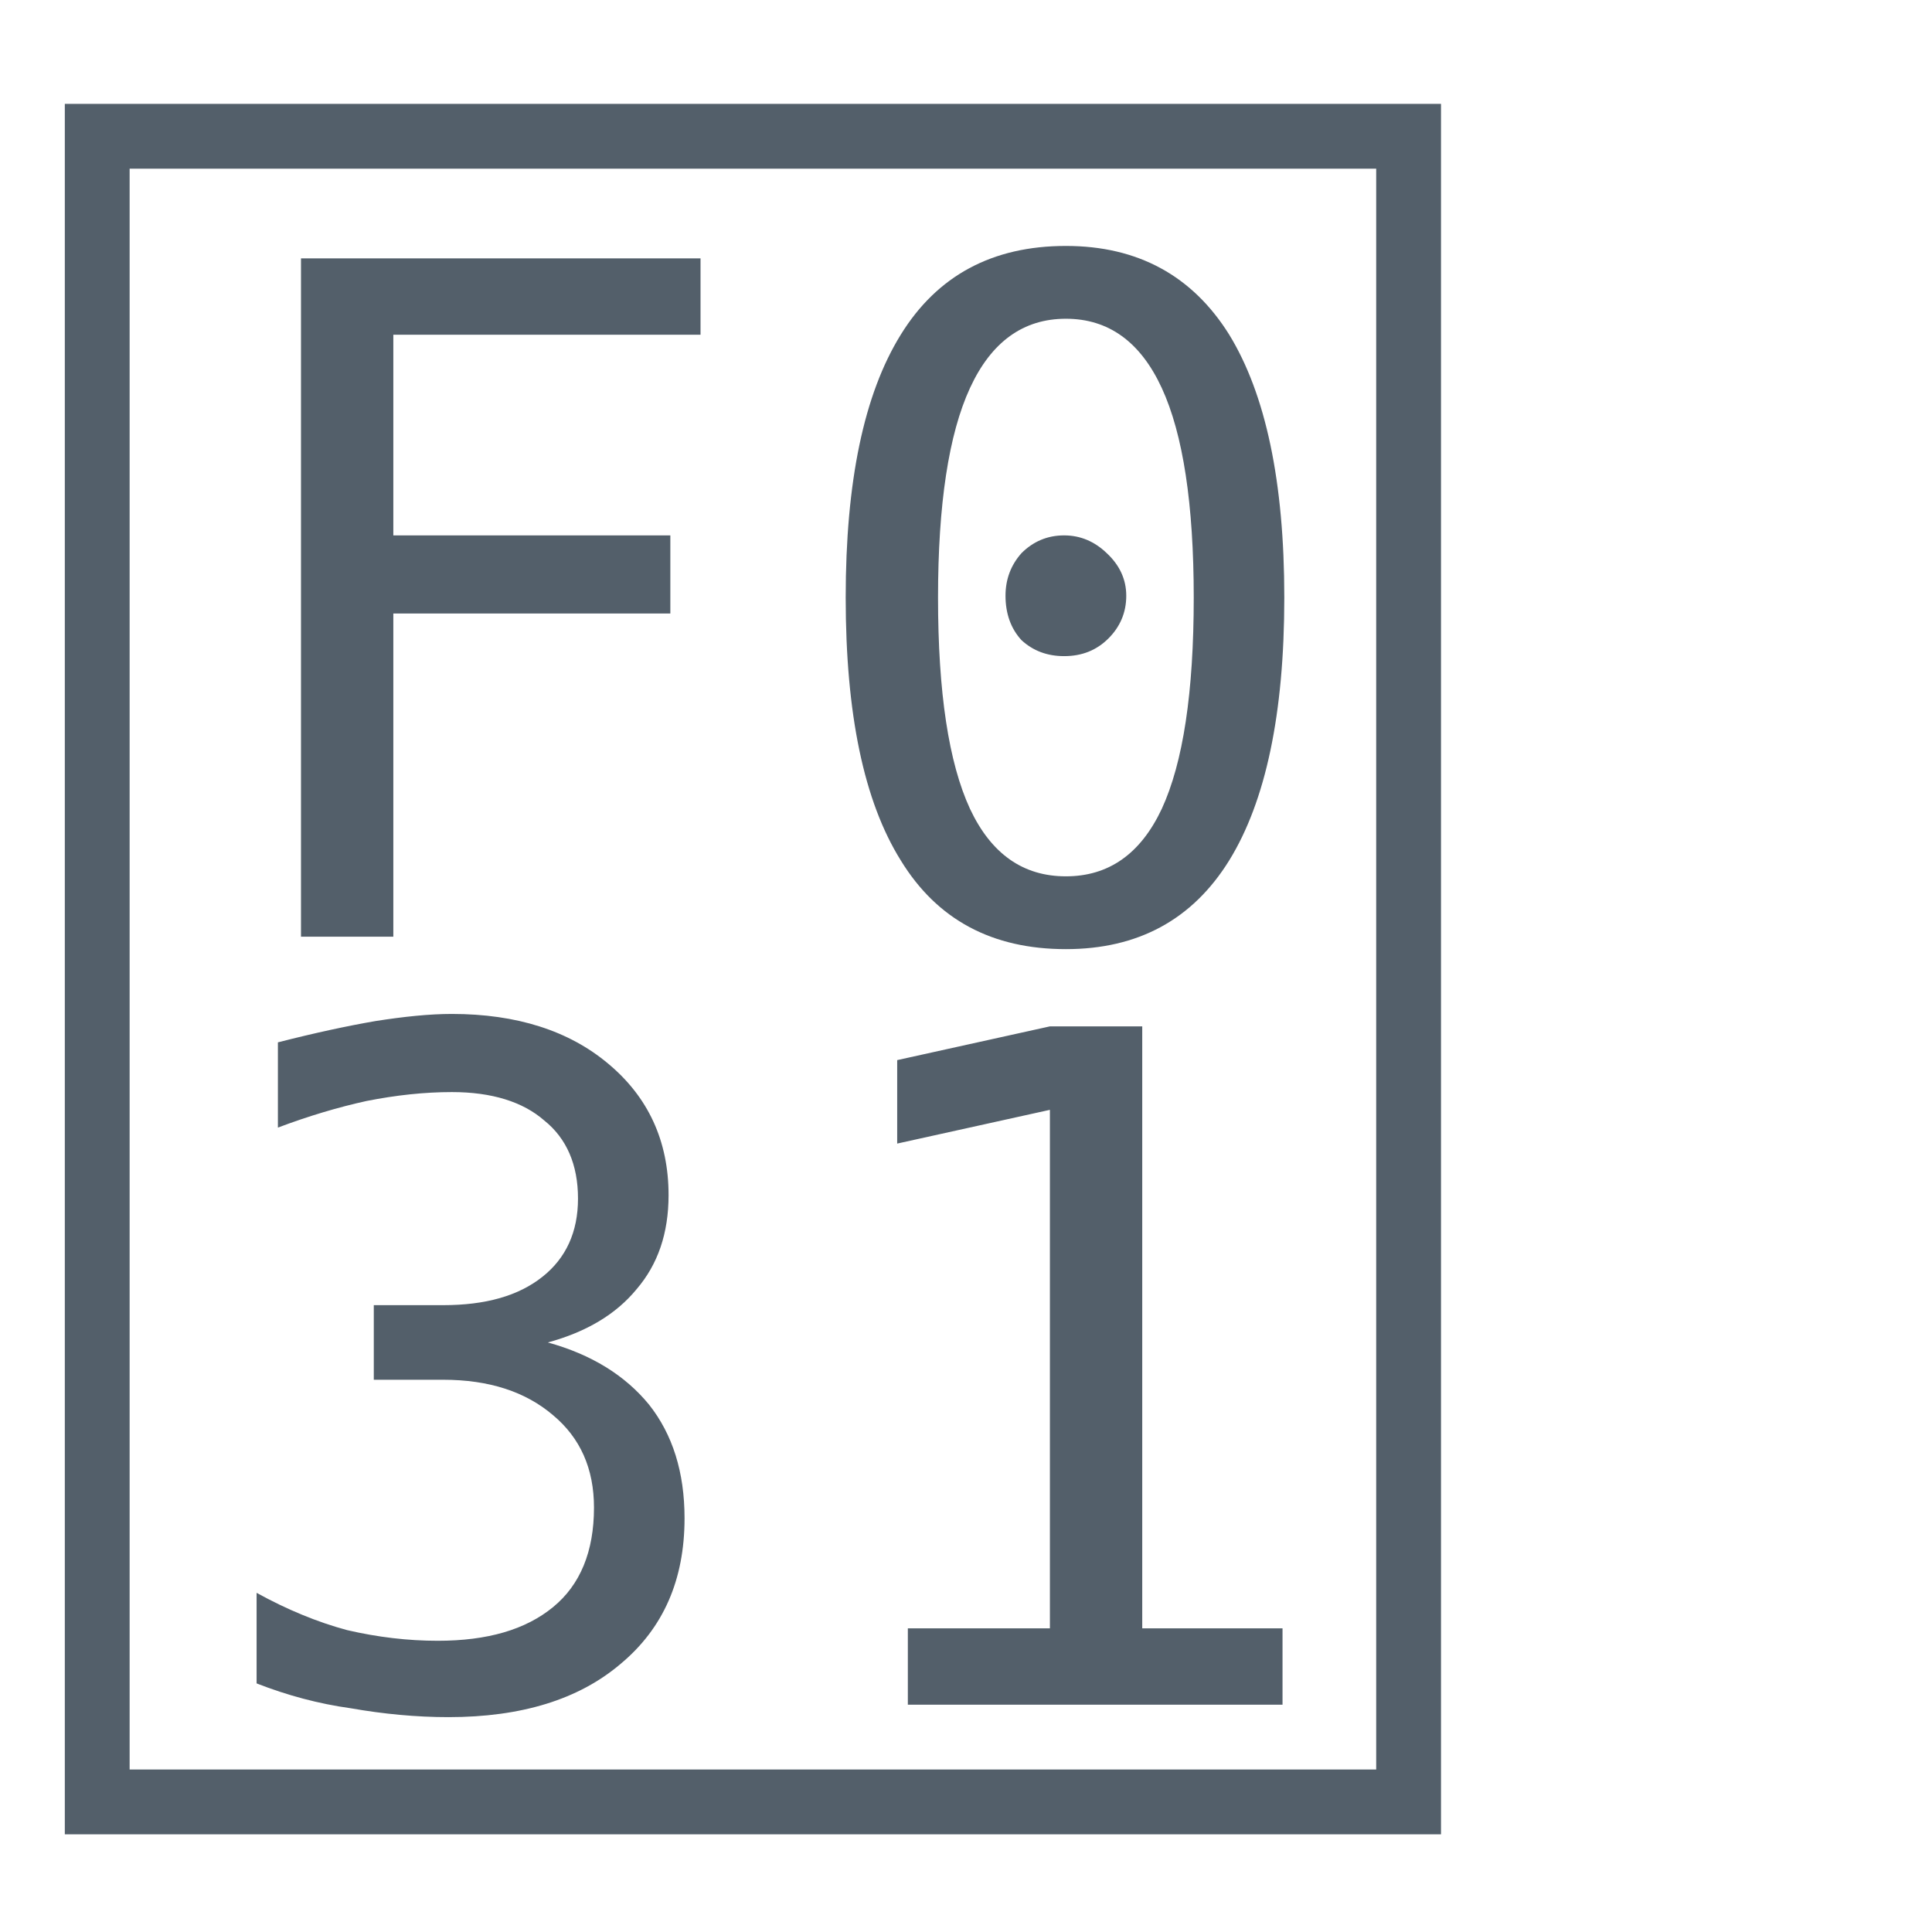
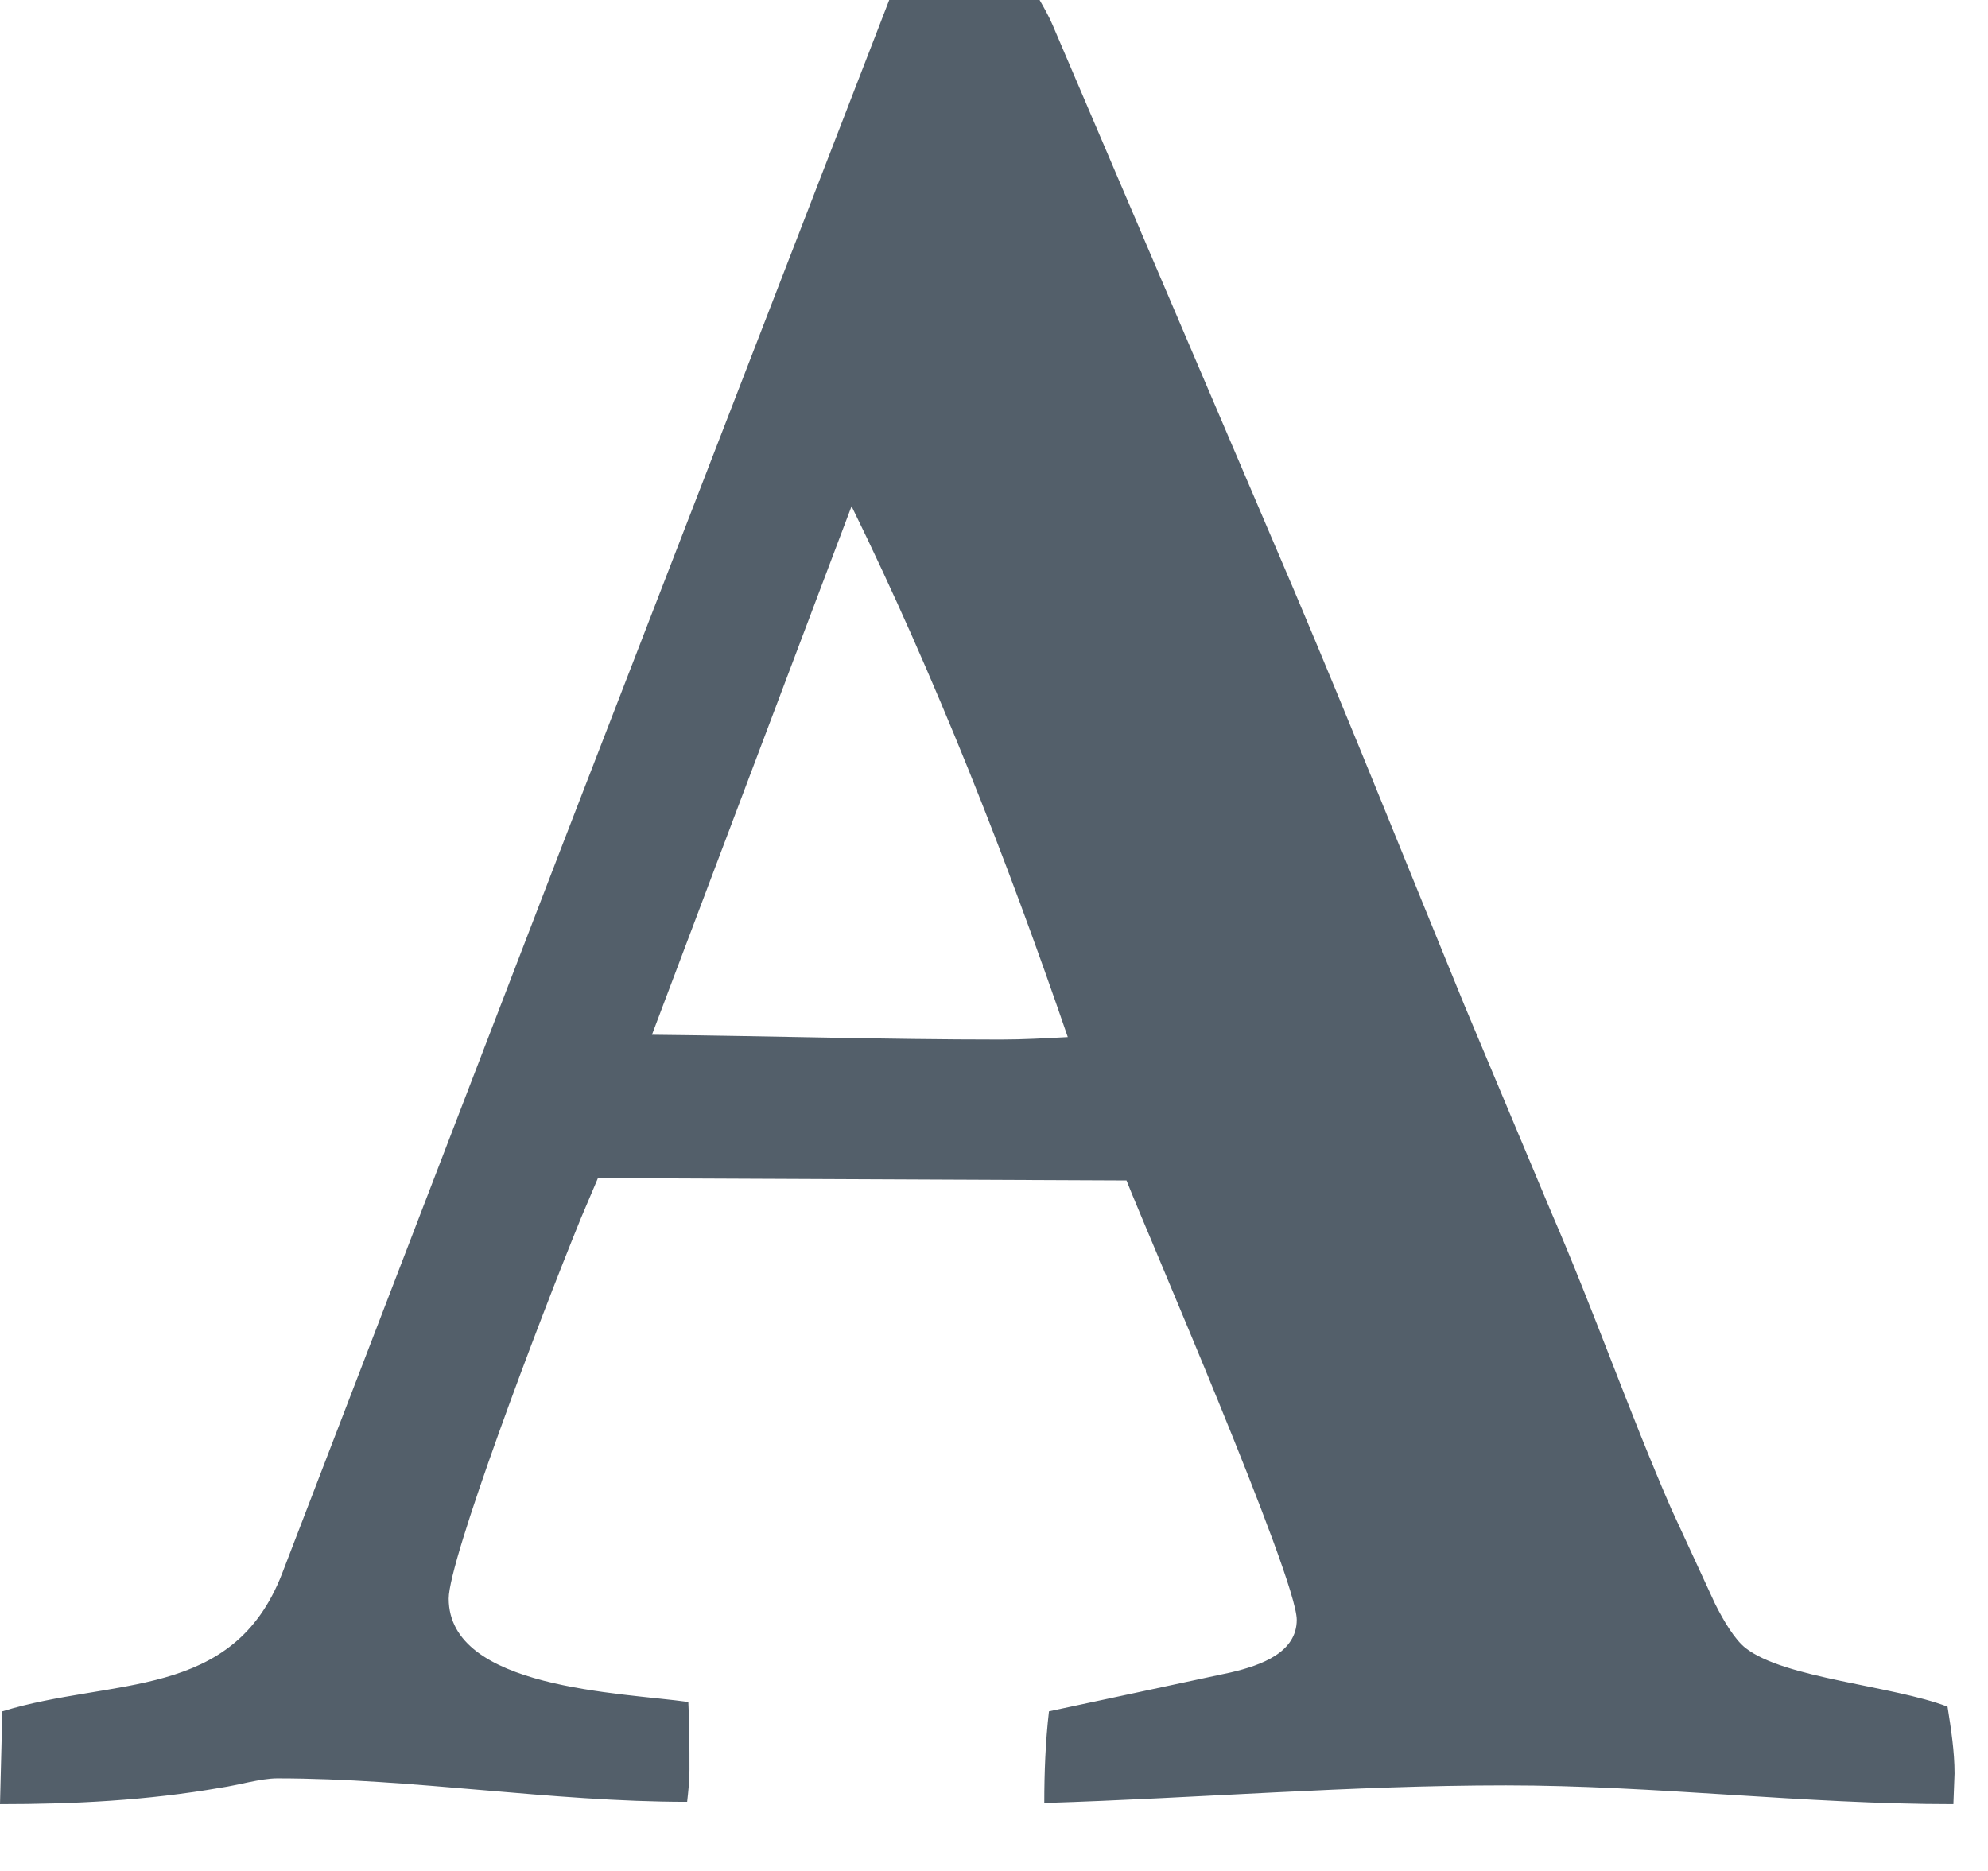
- <svg xmlns="http://www.w3.org/2000/svg" width="17px" height="17px" viewBox="0 0 17 17" version="1.1">
-   <g id="Page-1" stroke="none" stroke-width="1" fill="none" fill-rule="evenodd" font-family="FontAwesome" font-size="18" font-weight="normal">
-     <text id="Text" fill="#535F6A">
-       <tspan x="0" y="15"></tspan>
-     </text>
+ <svg xmlns="http://www.w3.org/2000/svg" width="17px" height="16px" viewBox="0 0 17 16" version="1.1">
+   <g id="Page-1" stroke="none" stroke-width="1" fill="none" fill-rule="evenodd">
+     <path d="M8.89,0 C8.93,0.07 8.97,0.141 9,0.211 L11.059,5.032 C11.561,6.218 12.037,7.412 12.524,8.6 L13.269,10.376 C13.631,11.212 13.928,12.067 14.29,12.9 L14.666,13.715 C14.739,13.861 14.833,14.019 14.926,14.093 C15.258,14.354 16.182,14.414 16.654,14.595 C16.684,14.786 16.714,14.977 16.714,15.167 L16.704,15.429 C15.429,15.429 14.153,15.268 12.877,15.268 C11.561,15.268 10.246,15.378 8.93,15.419 C8.93,15.157 8.94,14.896 8.97,14.635 L10.526,14.302 C10.79,14.24 11.089,14.13 11.089,13.852 C11.089,13.49 9.794,10.507 9.633,10.095 L5.113,10.075 L4.968,10.417 C4.594,11.333 3.837,13.341 3.837,13.671 C3.837,14.444 5.314,14.474 5.886,14.555 C5.896,14.746 5.896,14.936 5.896,15.137 C5.896,15.228 5.886,15.318 5.876,15.409 C4.711,15.409 3.536,15.208 2.371,15.208 C2.23,15.208 2.029,15.268 1.888,15.288 C1.256,15.398 0.633,15.429 0,15.429 L0.02,14.635 C0.964,14.344 1.989,14.545 2.411,13.46 L4.791,7.272 L7.604,0 L8.89,0 Z M7.282,4.329 L5.575,8.849 C6.569,8.859 7.564,8.89 8.558,8.89 C8.749,8.89 8.94,8.879 9.131,8.869 C8.608,7.343 7.996,5.786 7.282,4.329 L7.282,4.329 Z" id="Text" fill="#535F6A" fill-rule="nonzero" />
  </g>
</svg>
